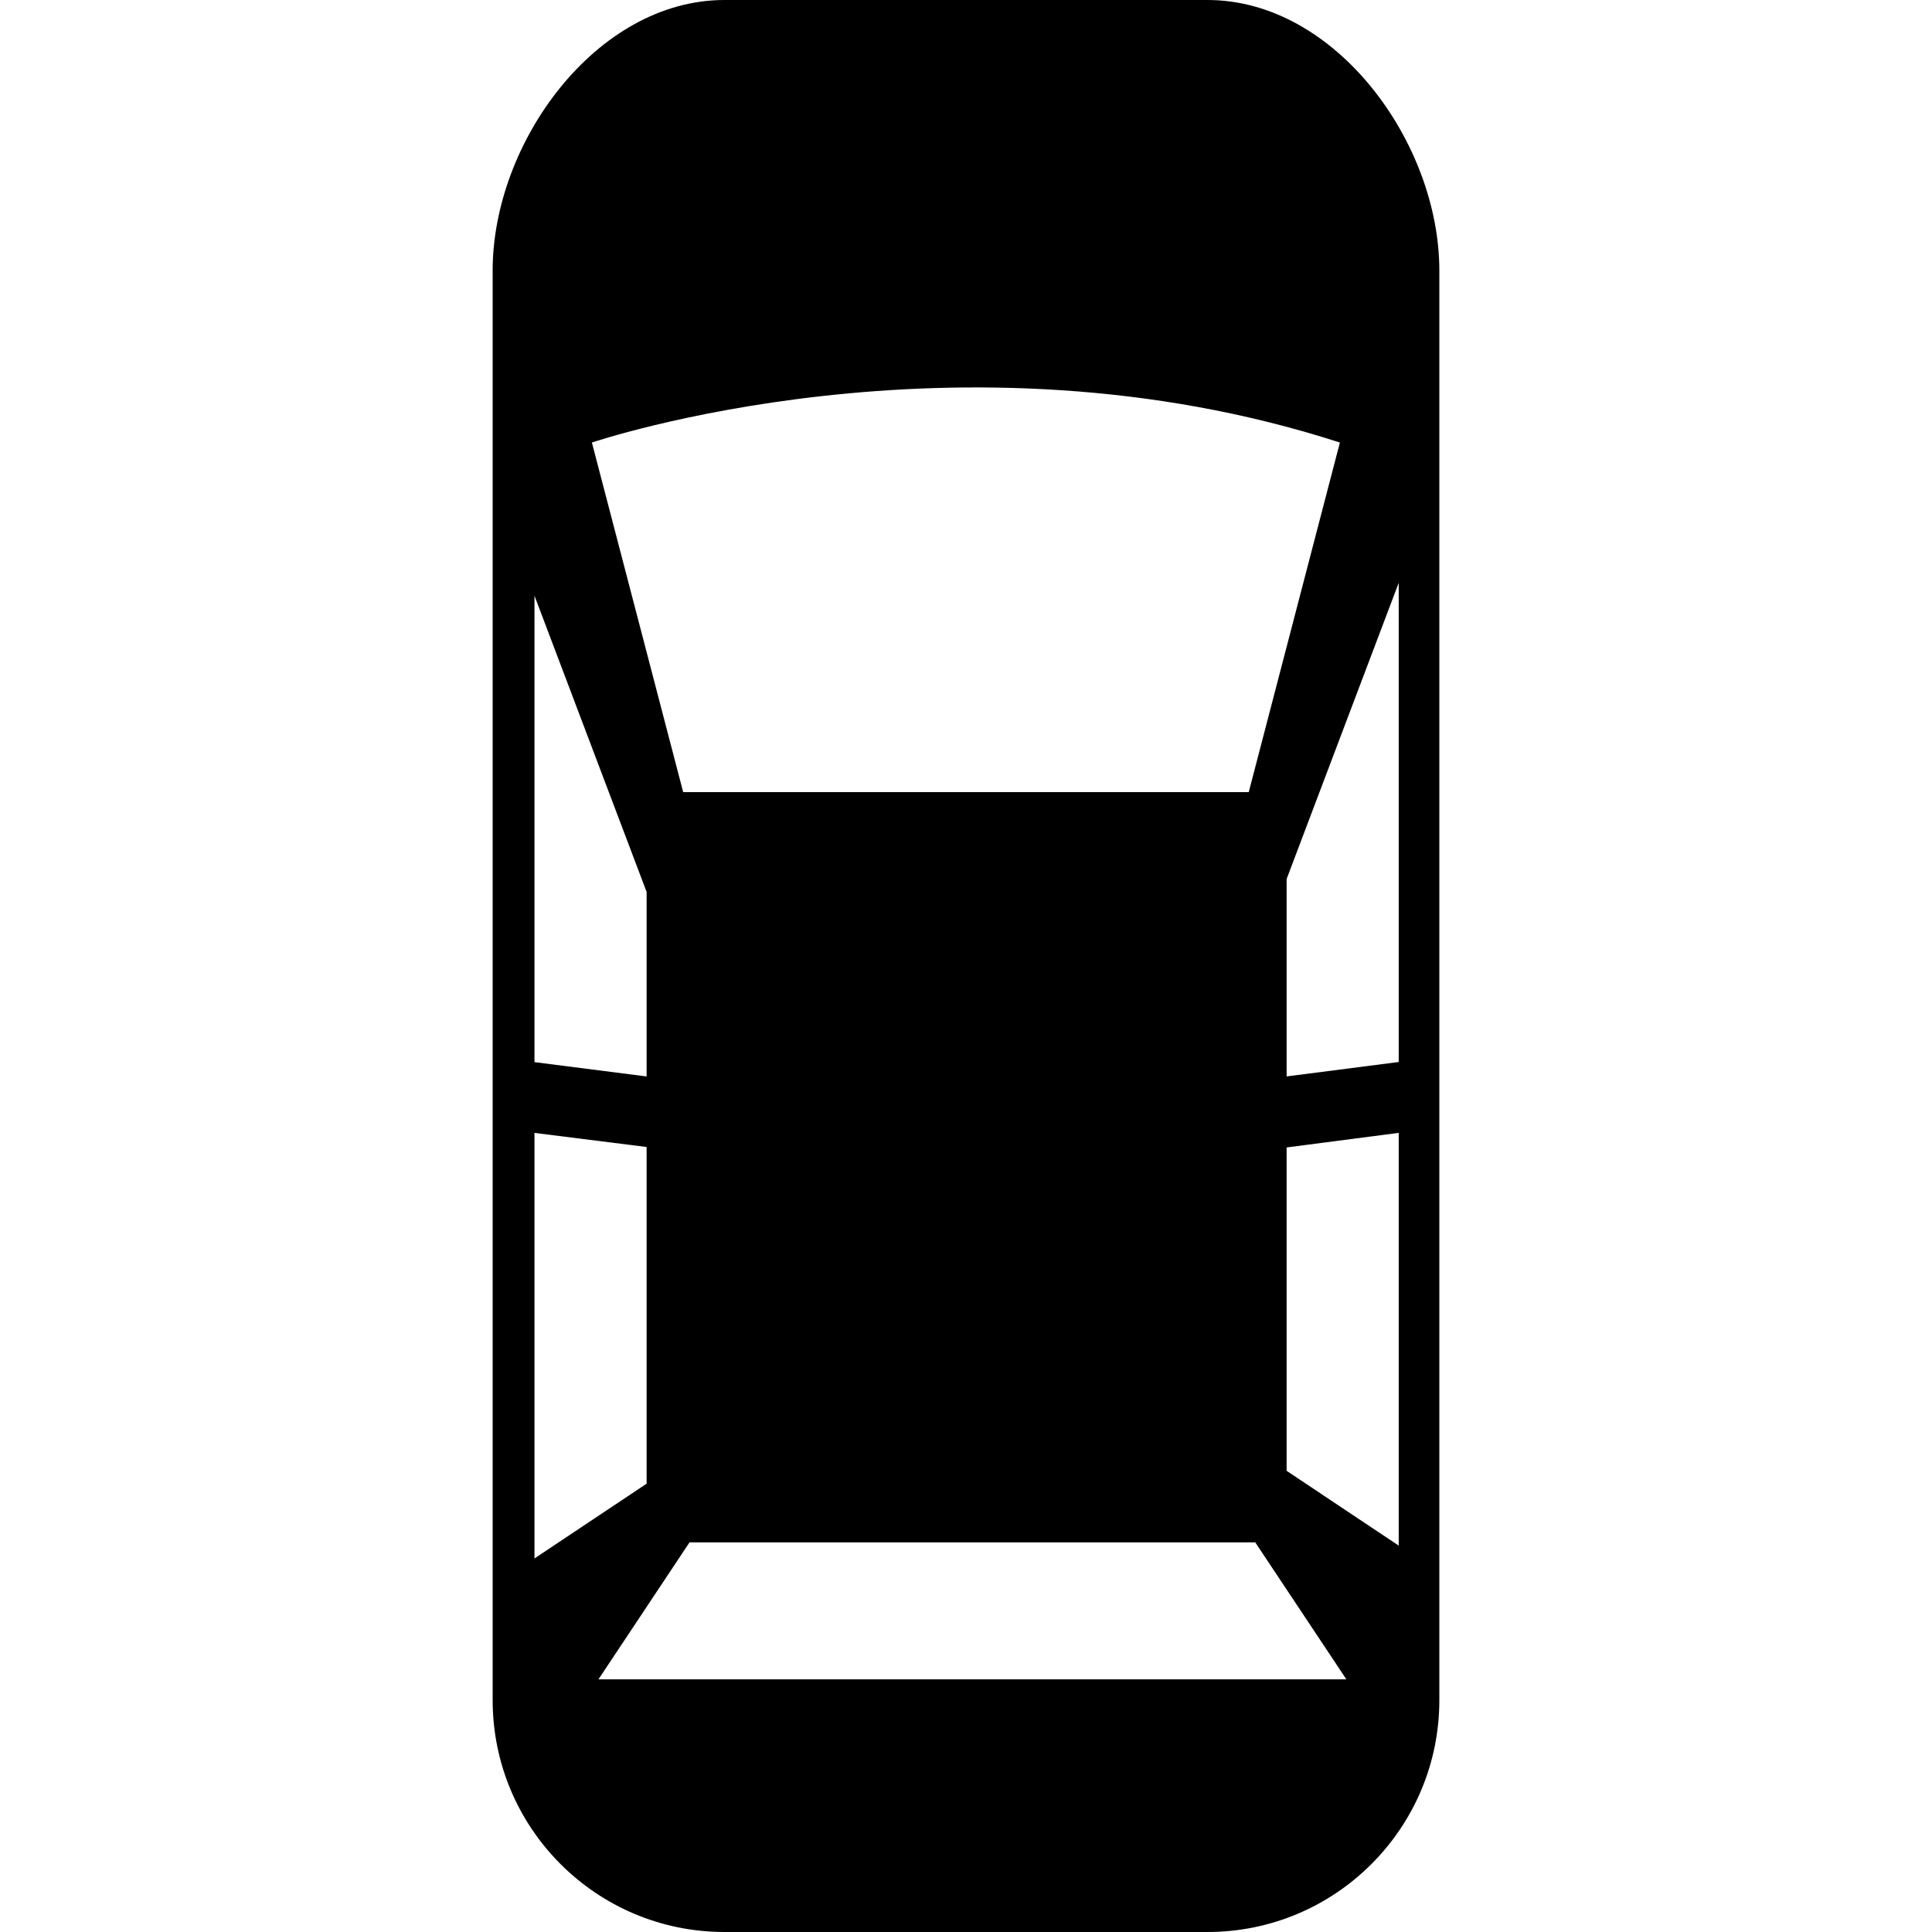
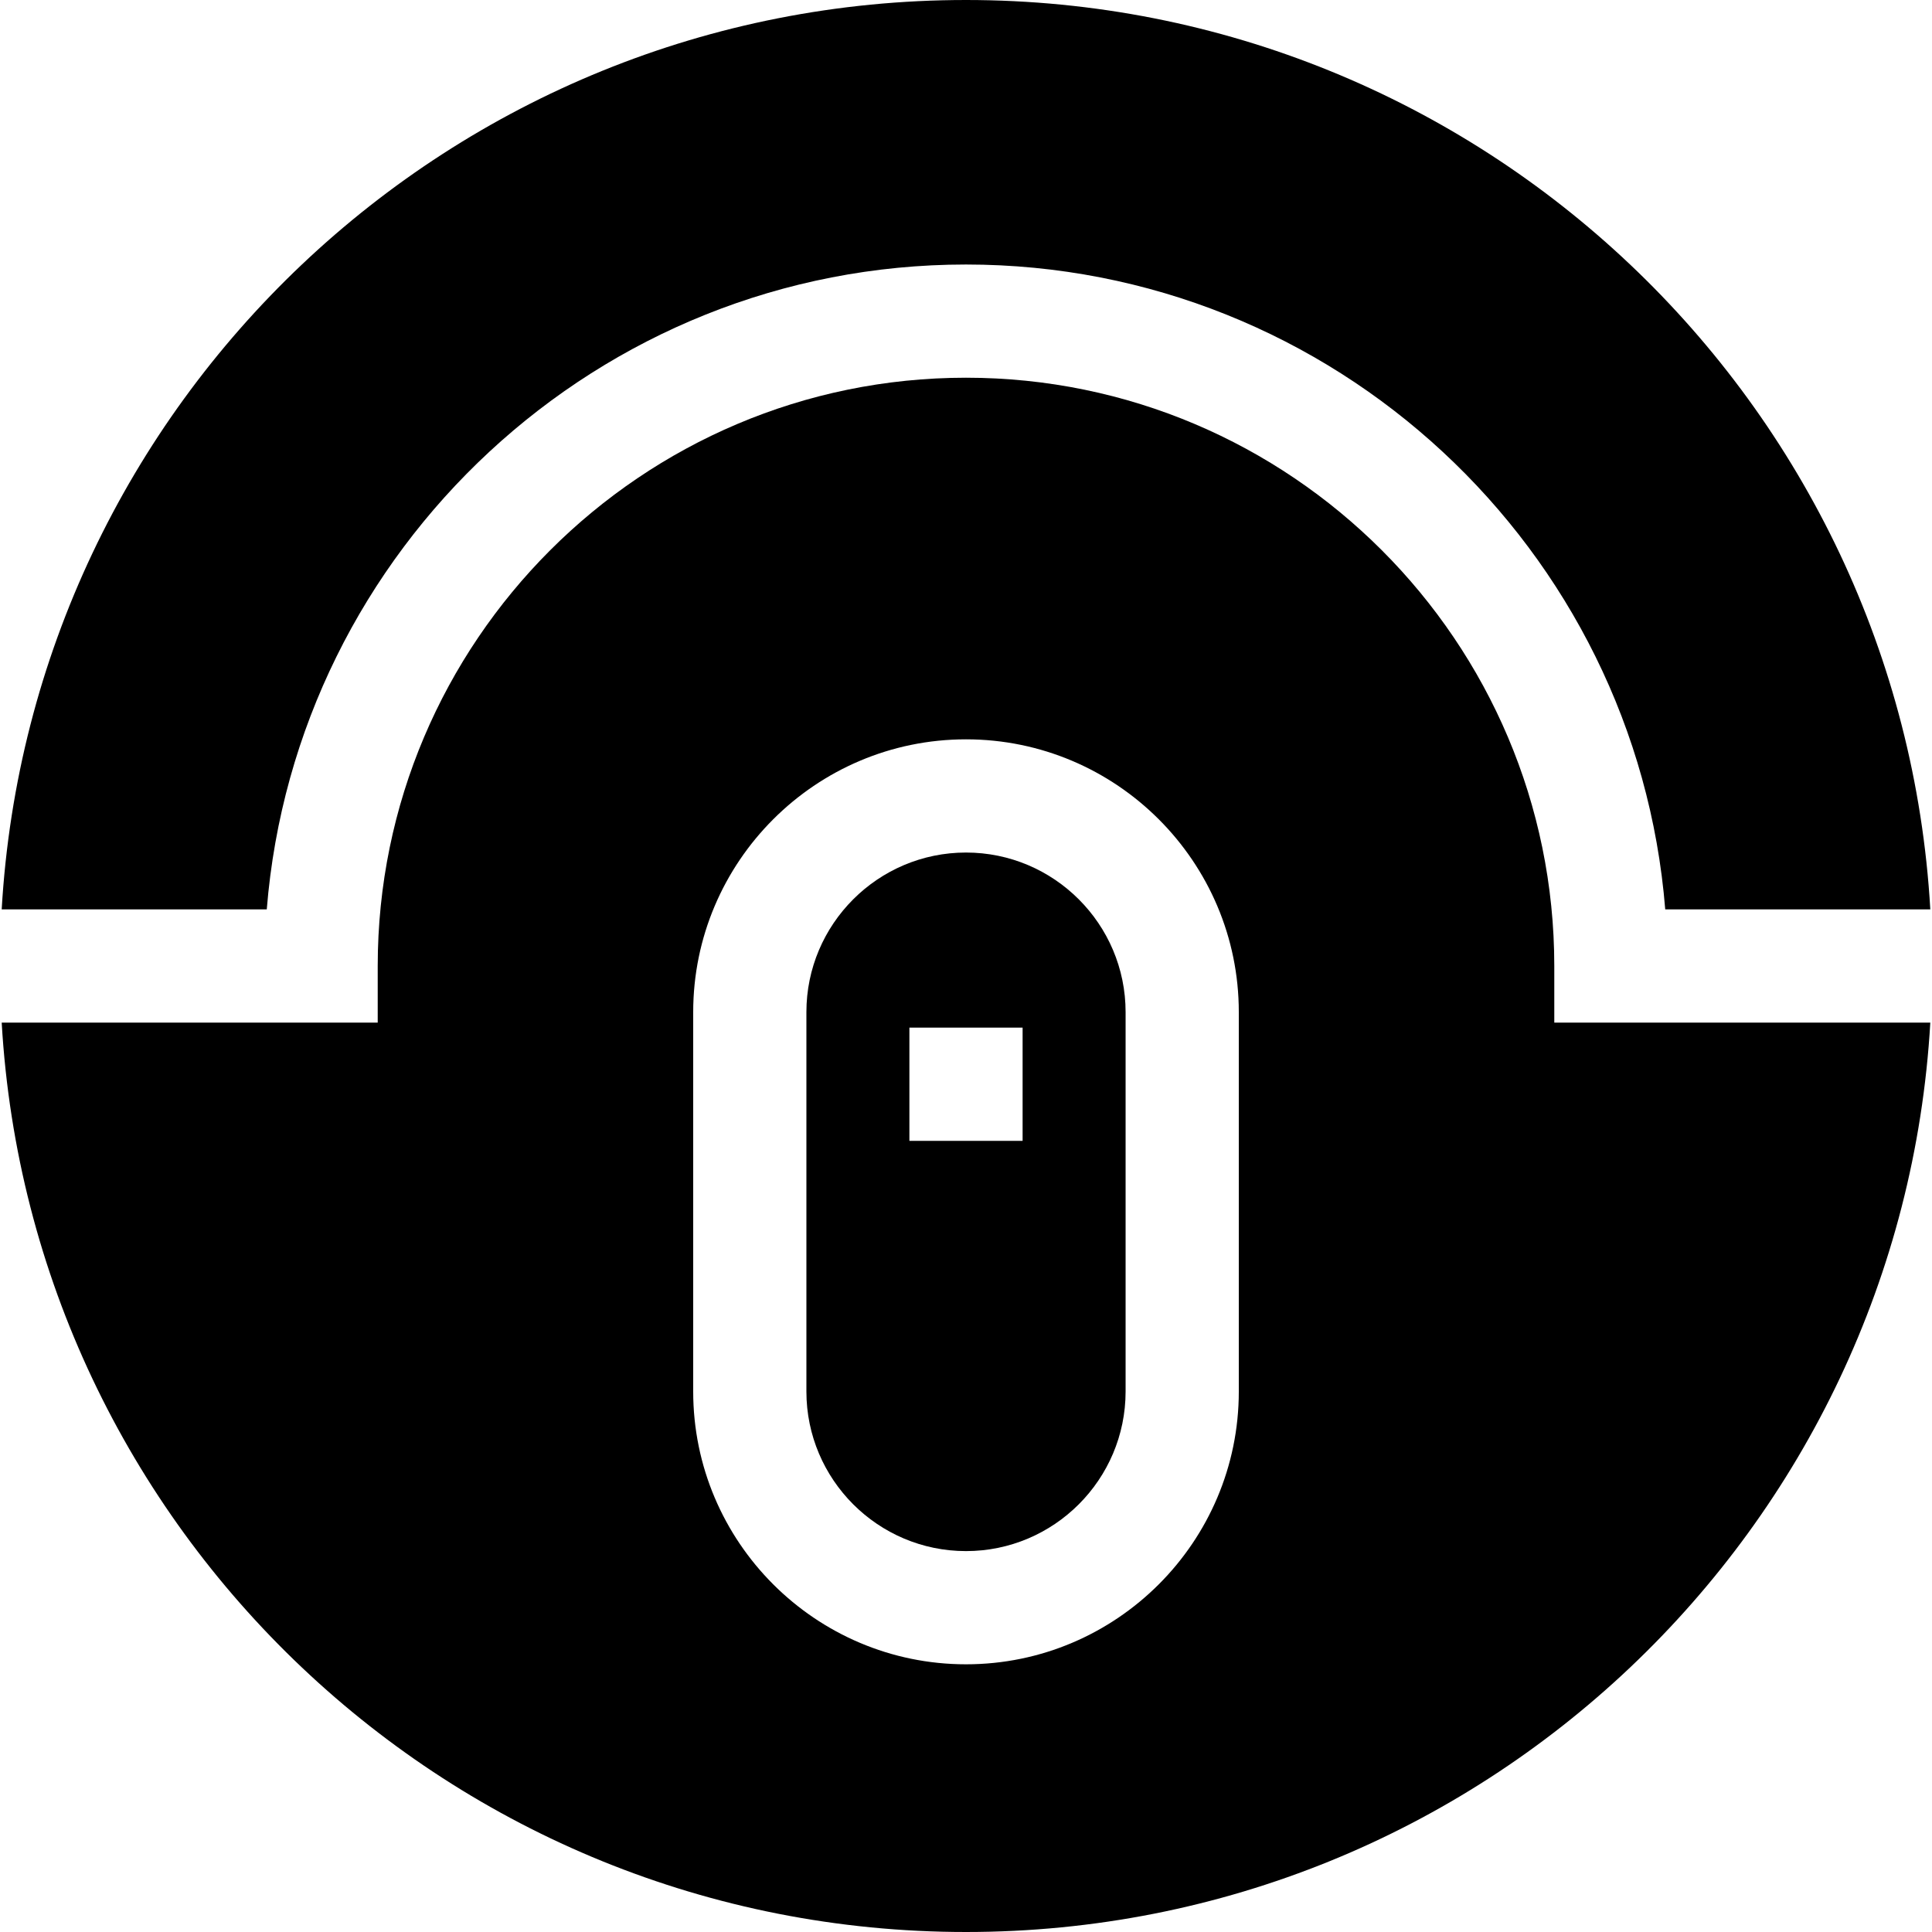
- <svg xmlns="http://www.w3.org/2000/svg" version="1.1" id="Capa_1" x="0px" y="0px" viewBox="0 0 47.032 47.032" style="enable-background:new 0 0 47.032 47.032;" xml:space="preserve">
-   <g>
-     <path d="M29.395,0H17.636c-3.117,0-5.643,3.467-5.643,6.584v34.804c0,3.116,2.526,5.644,5.643,5.644h11.759   c3.116,0,5.644-2.527,5.644-5.644V6.584C35.037,3.467,32.511,0,29.395,0z M34.05,14.188v11.665l-2.729,0.351v-4.806L34.05,14.188z    M32.618,10.773c-1.016,3.9-2.219,8.51-2.219,8.51H16.631l-2.222-8.51C14.41,10.773,23.293,7.755,32.618,10.773z M15.741,21.713   v4.492l-2.73-0.349V14.502L15.741,21.713z M13.011,37.938V27.579l2.73,0.343v8.196L13.011,37.938z M14.568,40.882l2.218-3.336   h13.771l2.219,3.336H14.568z M31.321,35.805v-7.872l2.729-0.355v10.048L31.321,35.805z" />
-     <g>
- 	</g>
-     <g>
- 	</g>
-     <g>
- 	</g>
-     <g>
- 	</g>
-     <g>
- 	</g>
-     <g>
- 	</g>
-     <g>
- 	</g>
-     <g>
- 	</g>
-     <g>
- 	</g>
-     <g>
- 	</g>
-     <g>
- 	</g>
-     <g>
- 	</g>
-     <g>
- 	</g>
-     <g>
- 	</g>
-     <g>
- 	</g>
-   </g>
-   <g>
- </g>
-   <g>
- </g>
-   <g>
- </g>
-   <g>
- </g>
-   <g>
- </g>
-   <g>
- </g>
-   <g>
- </g>
-   <g>
- </g>
-   <g>
- </g>
-   <g>
- </g>
-   <g>
- </g>
-   <g>
- </g>
-   <g>
- </g>
-   <g>
- </g>
-   <g>
- </g>
+ <svg xmlns="http://www.w3.org/2000/svg" id="Capa_1" enable-background="new 0 0 512 512" height="512" viewBox="0 0 512 512" width="512">
+   <path d="m70.697 241c7.662-95.52 87.845-170.902 185.303-170.902s177.641 75.382 185.303 170.902h70.248c-7.768-134.401-119.203-241-255.551-241s-247.783 106.599-255.551 241z" />
+   <path d="m411.902 271v-15c0-85.965-69.938-155.902-155.902-155.902s-155.902 69.937-155.902 155.902v15h-99.649c7.768 134.401 119.203 241 255.551 241s247.783-106.599 255.551-241zm-83.607 97.762c0 39.864-32.432 72.296-72.295 72.296-39.864 0-72.295-32.432-72.295-72.296v-100.536c0-39.863 32.431-72.295 72.295-72.295 39.863 0 72.295 32.432 72.295 72.295z" />
+   <path d="m256 225.931c-23.321 0-42.295 18.974-42.295 42.295v100.536c0 23.322 18.974 42.296 42.295 42.296s42.295-18.974 42.295-42.296v-100.536c0-23.322-18.974-42.295-42.295-42.295zm15 76.405h-30v-30h30z" />
</svg>
